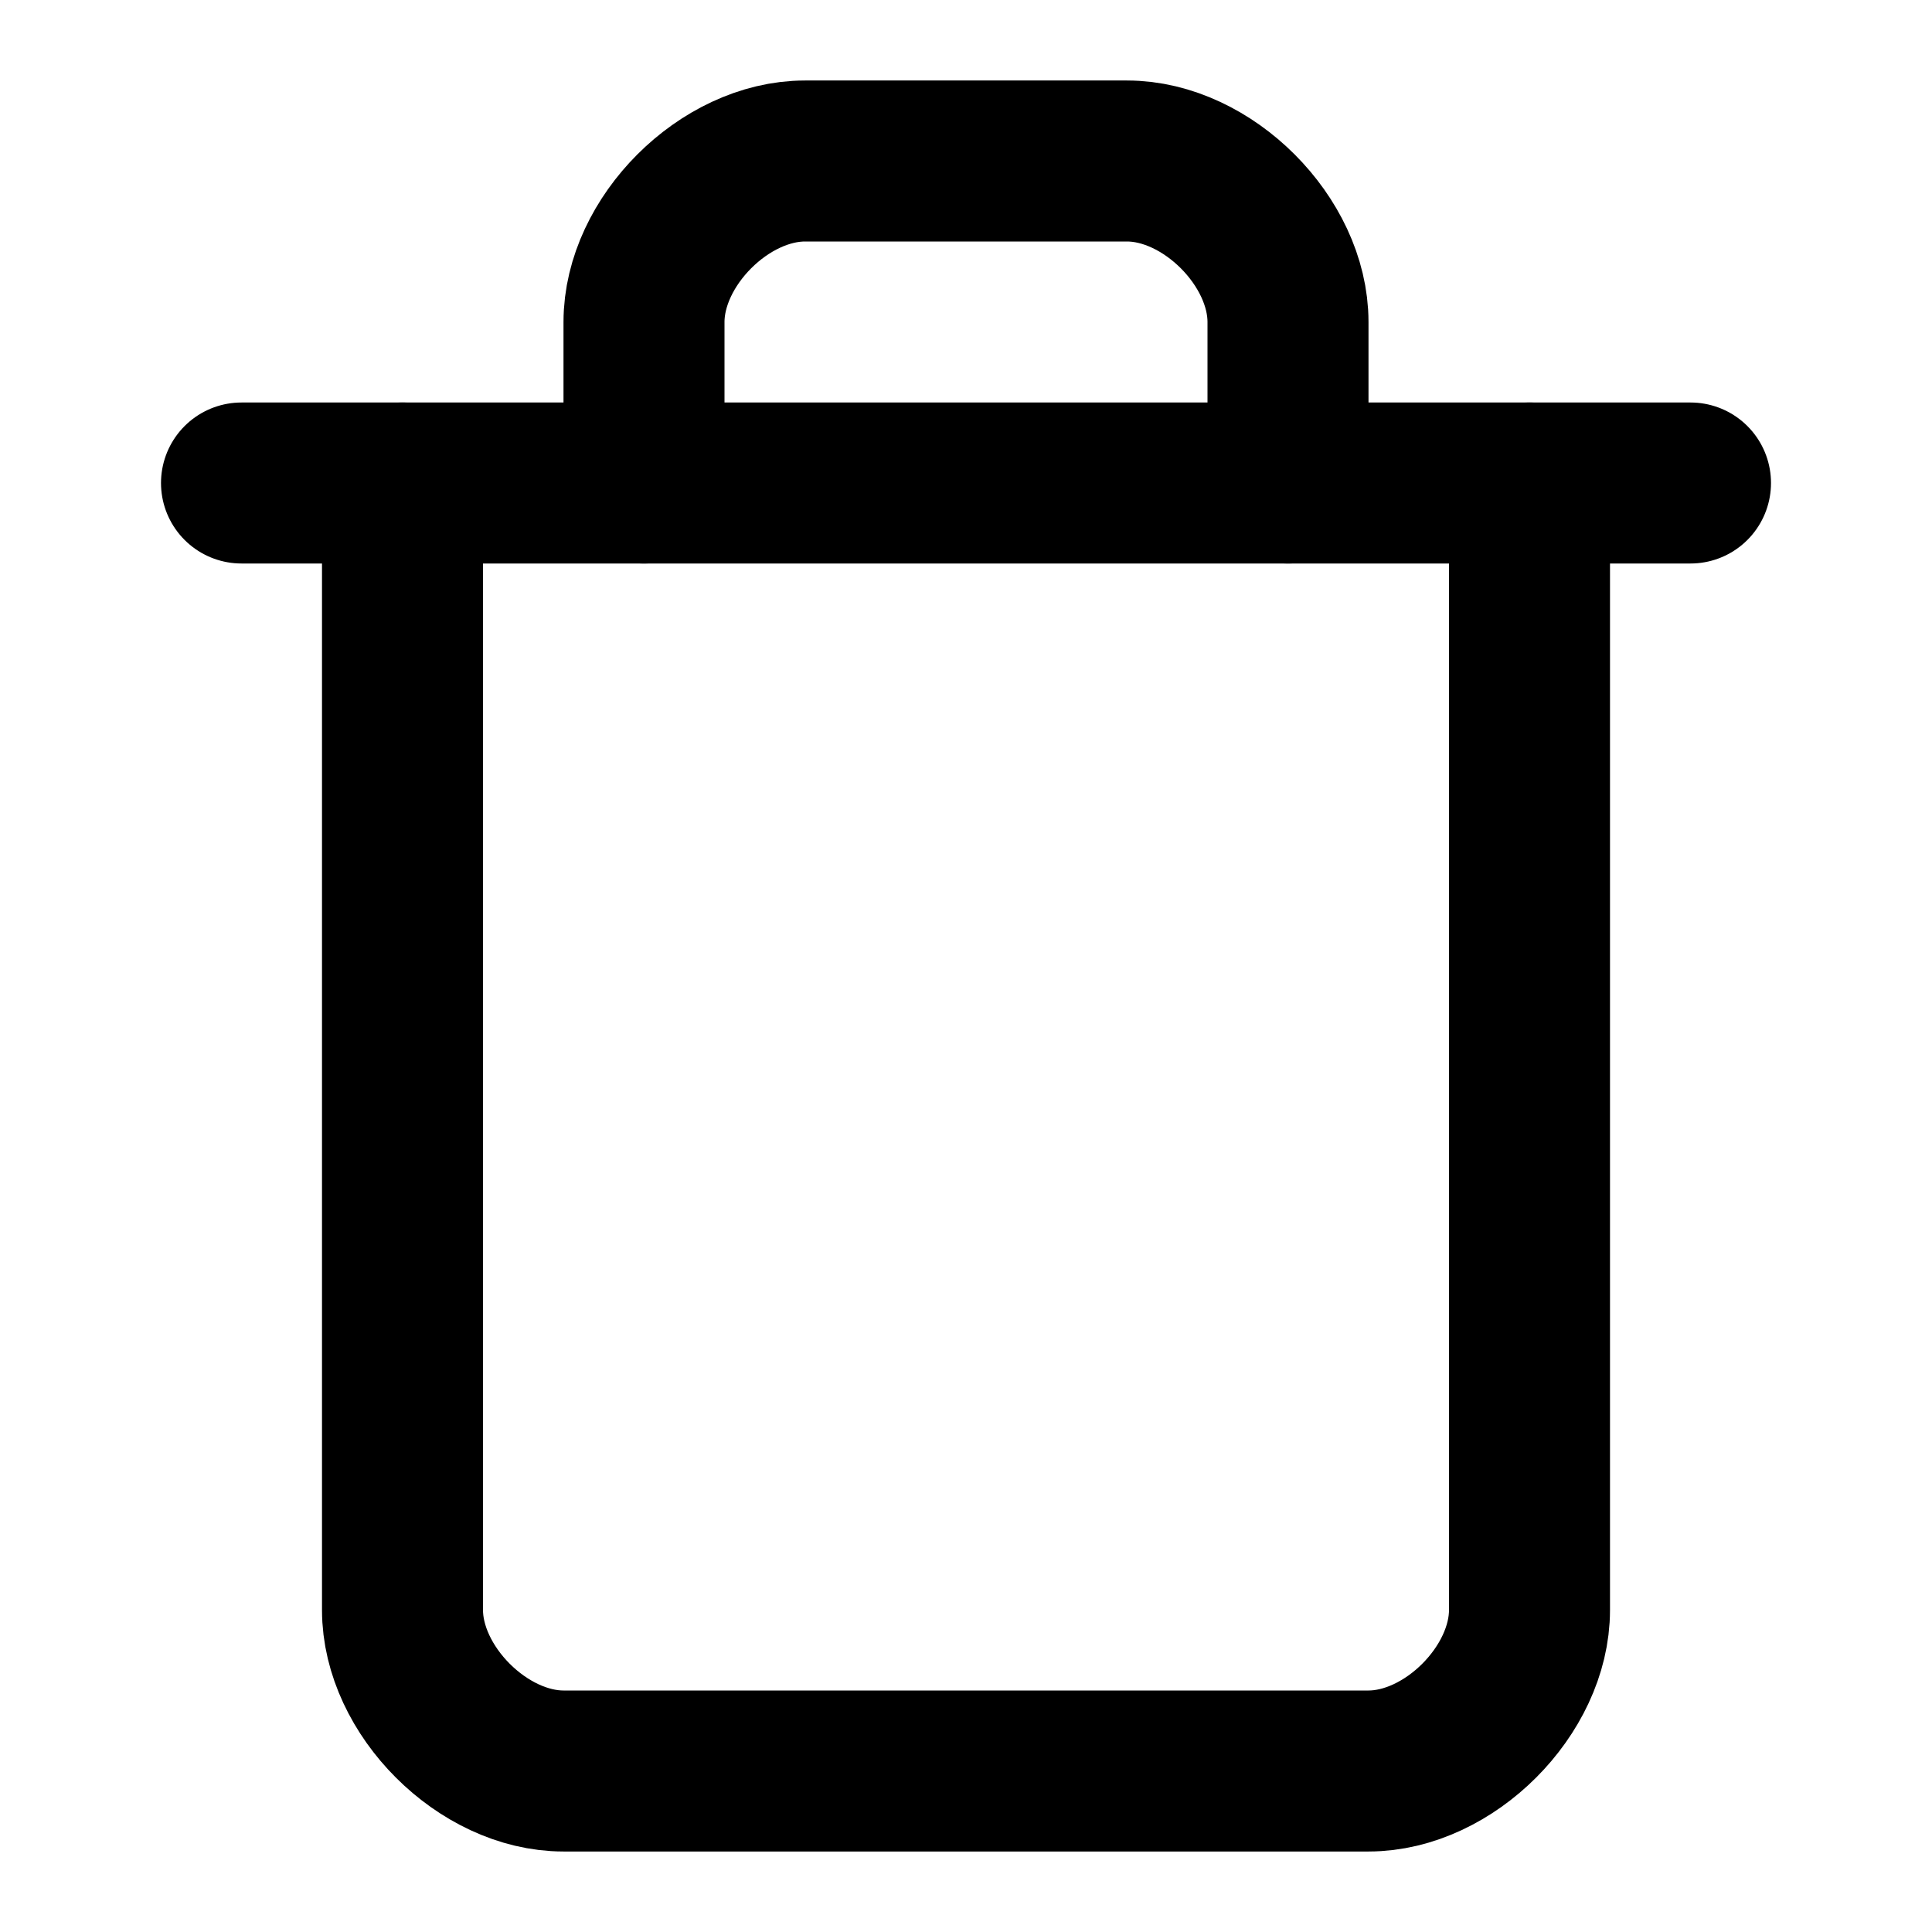
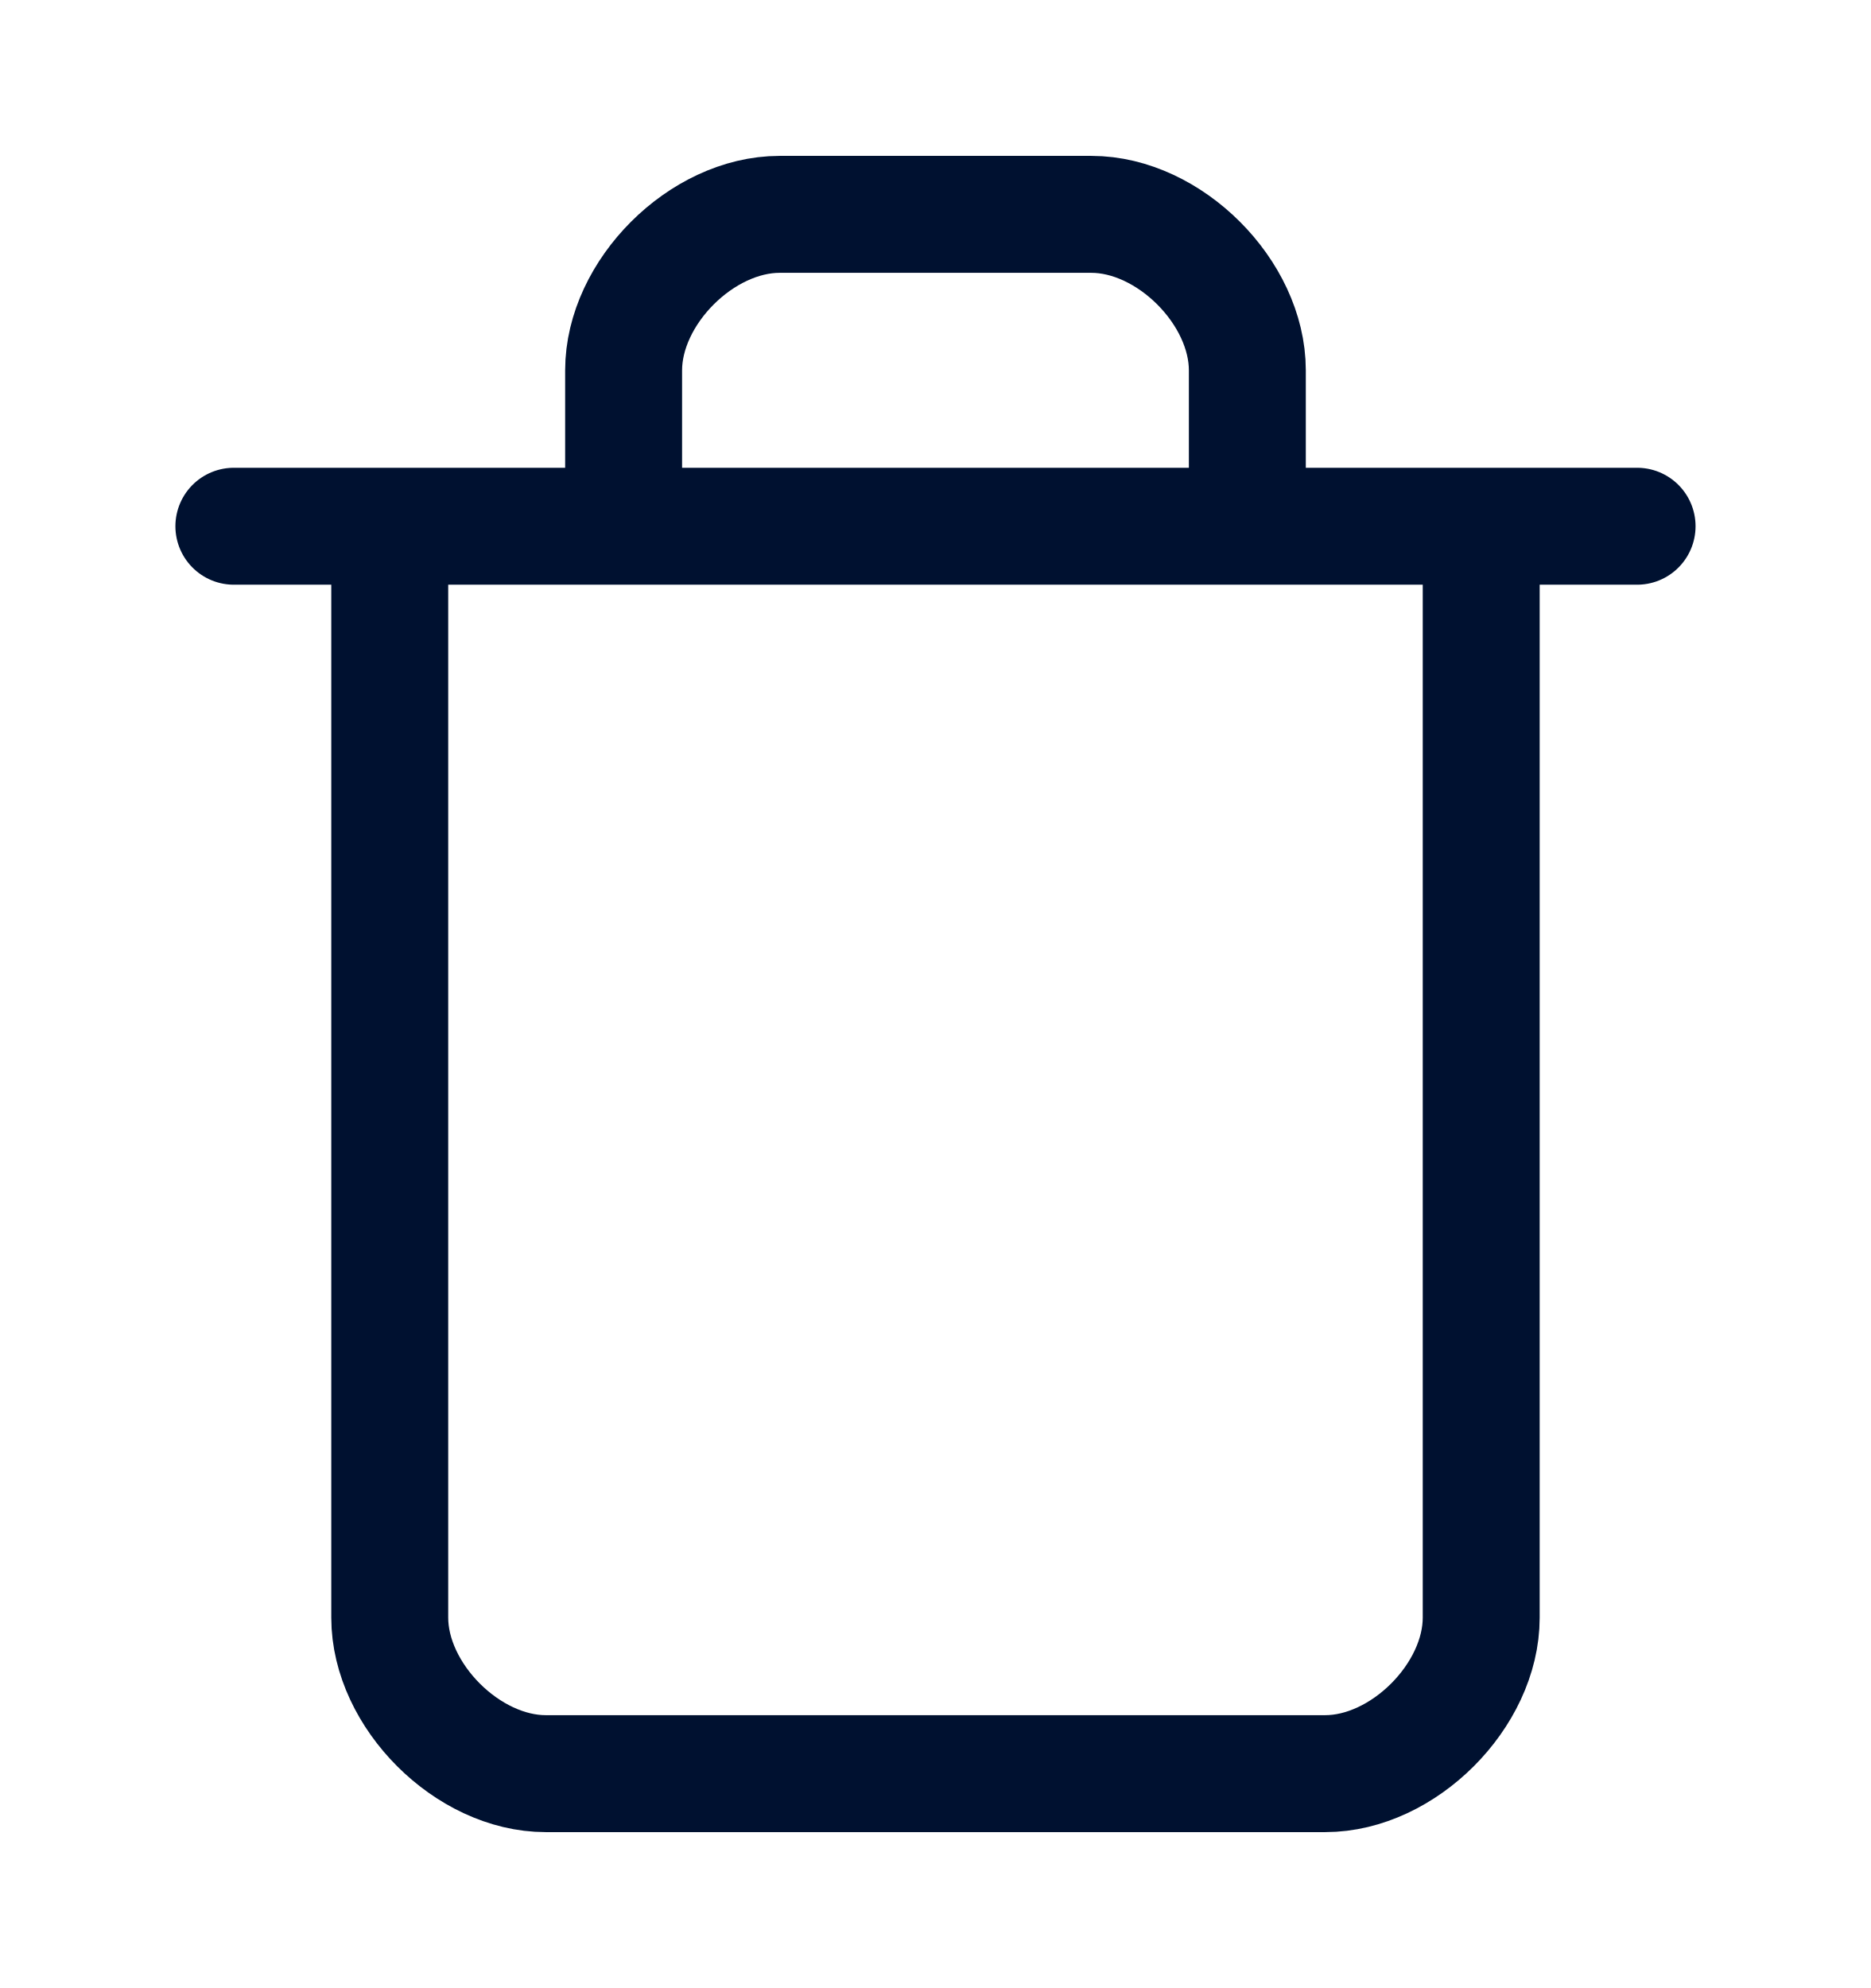
- <svg xmlns="http://www.w3.org/2000/svg" width="24" height="24" viewBox="0 0 24 24" fill="none" stroke="currentColor" stroke-width="2" stroke-linecap="round" stroke-linejoin="round" class="lucide lucide-trash">
-   <path d="M3 6h18" />
-   <path d="M19 6v14c0 1-1 2-2 2H7c-1 0-2-1-2-2V6" />
-   <path d="M8 6V4c0-1 1-2 2-2h4c1 0 2 1 2 2v2" />
+ <svg xmlns="http://www.w3.org/2000/svg" width="16" height="17" viewBox="0 0 16 17" fill="none">
+   <path d="M2 4.5H14M12.667 4.5V13.833C12.667 14.5 12 15.167 11.333 15.167H4.667C4 15.167 3.333 14.5 3.333 13.833V4.5M5.333 4.5V3.167C5.333 2.5 6 1.833 6.667 1.833H9.333C10 1.833 10.667 2.5 10.667 3.167V4.5" stroke="#001130" stroke-linecap="round" stroke-linejoin="round" />
</svg>
